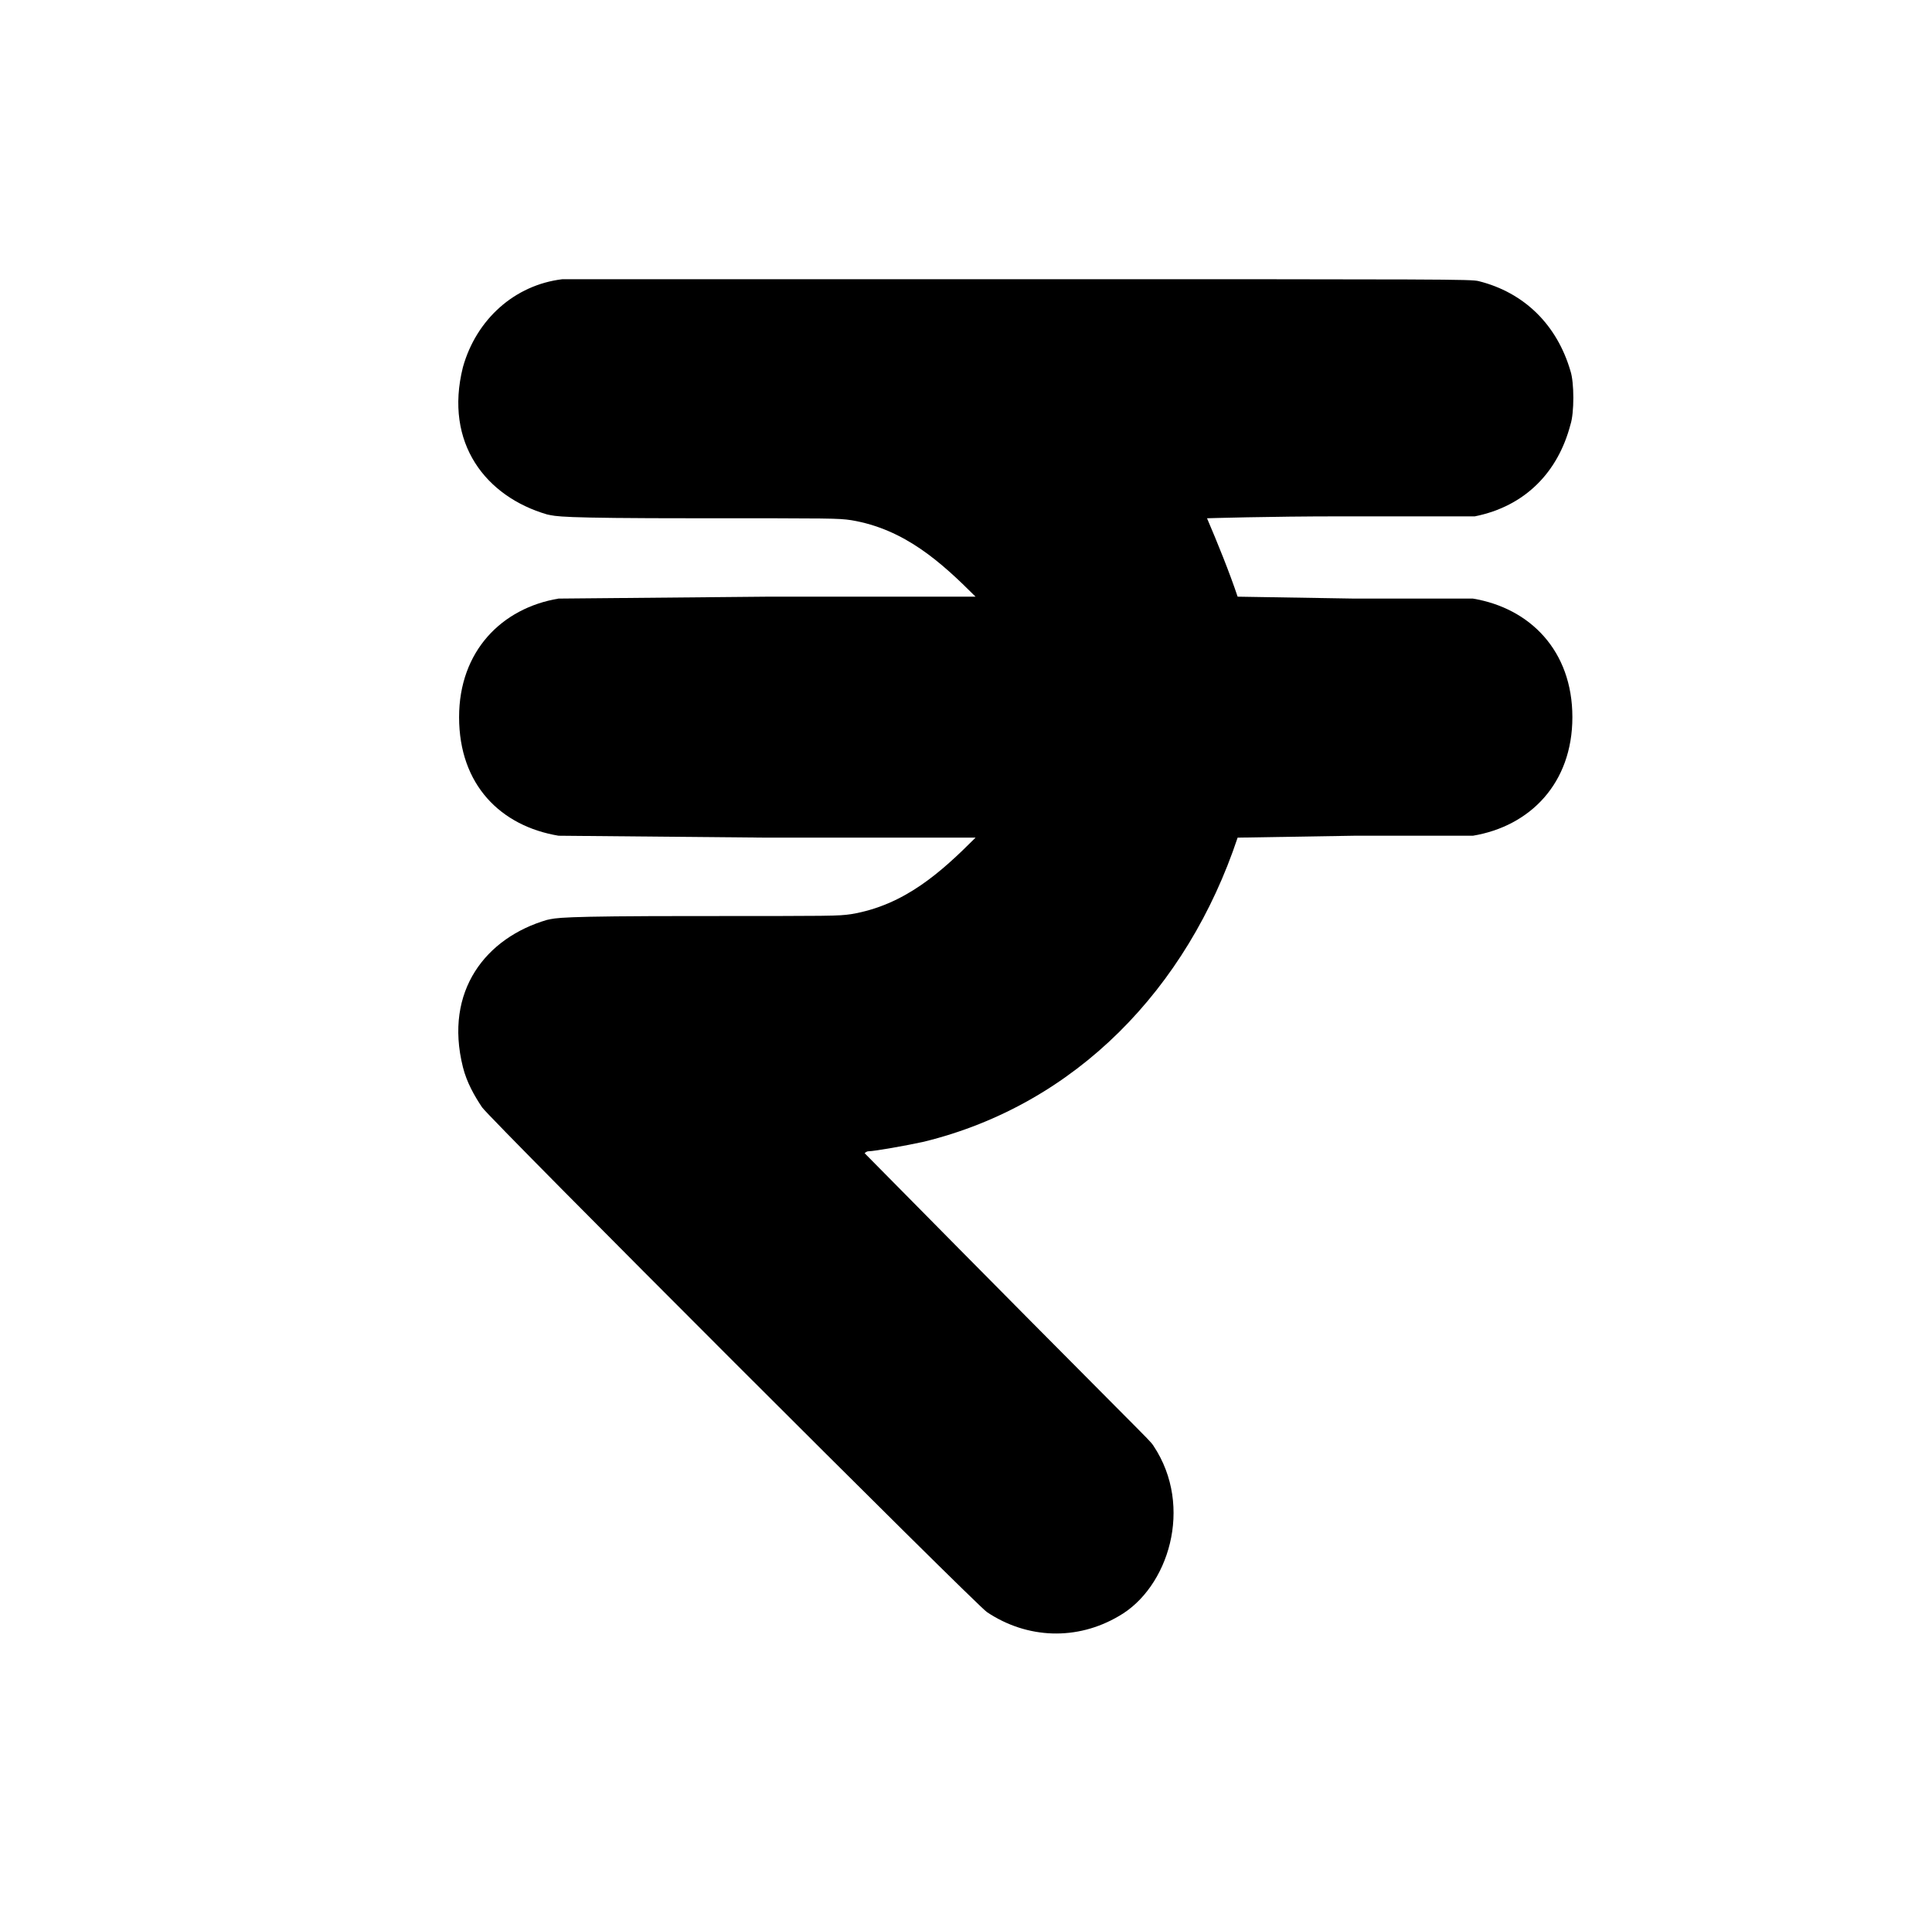
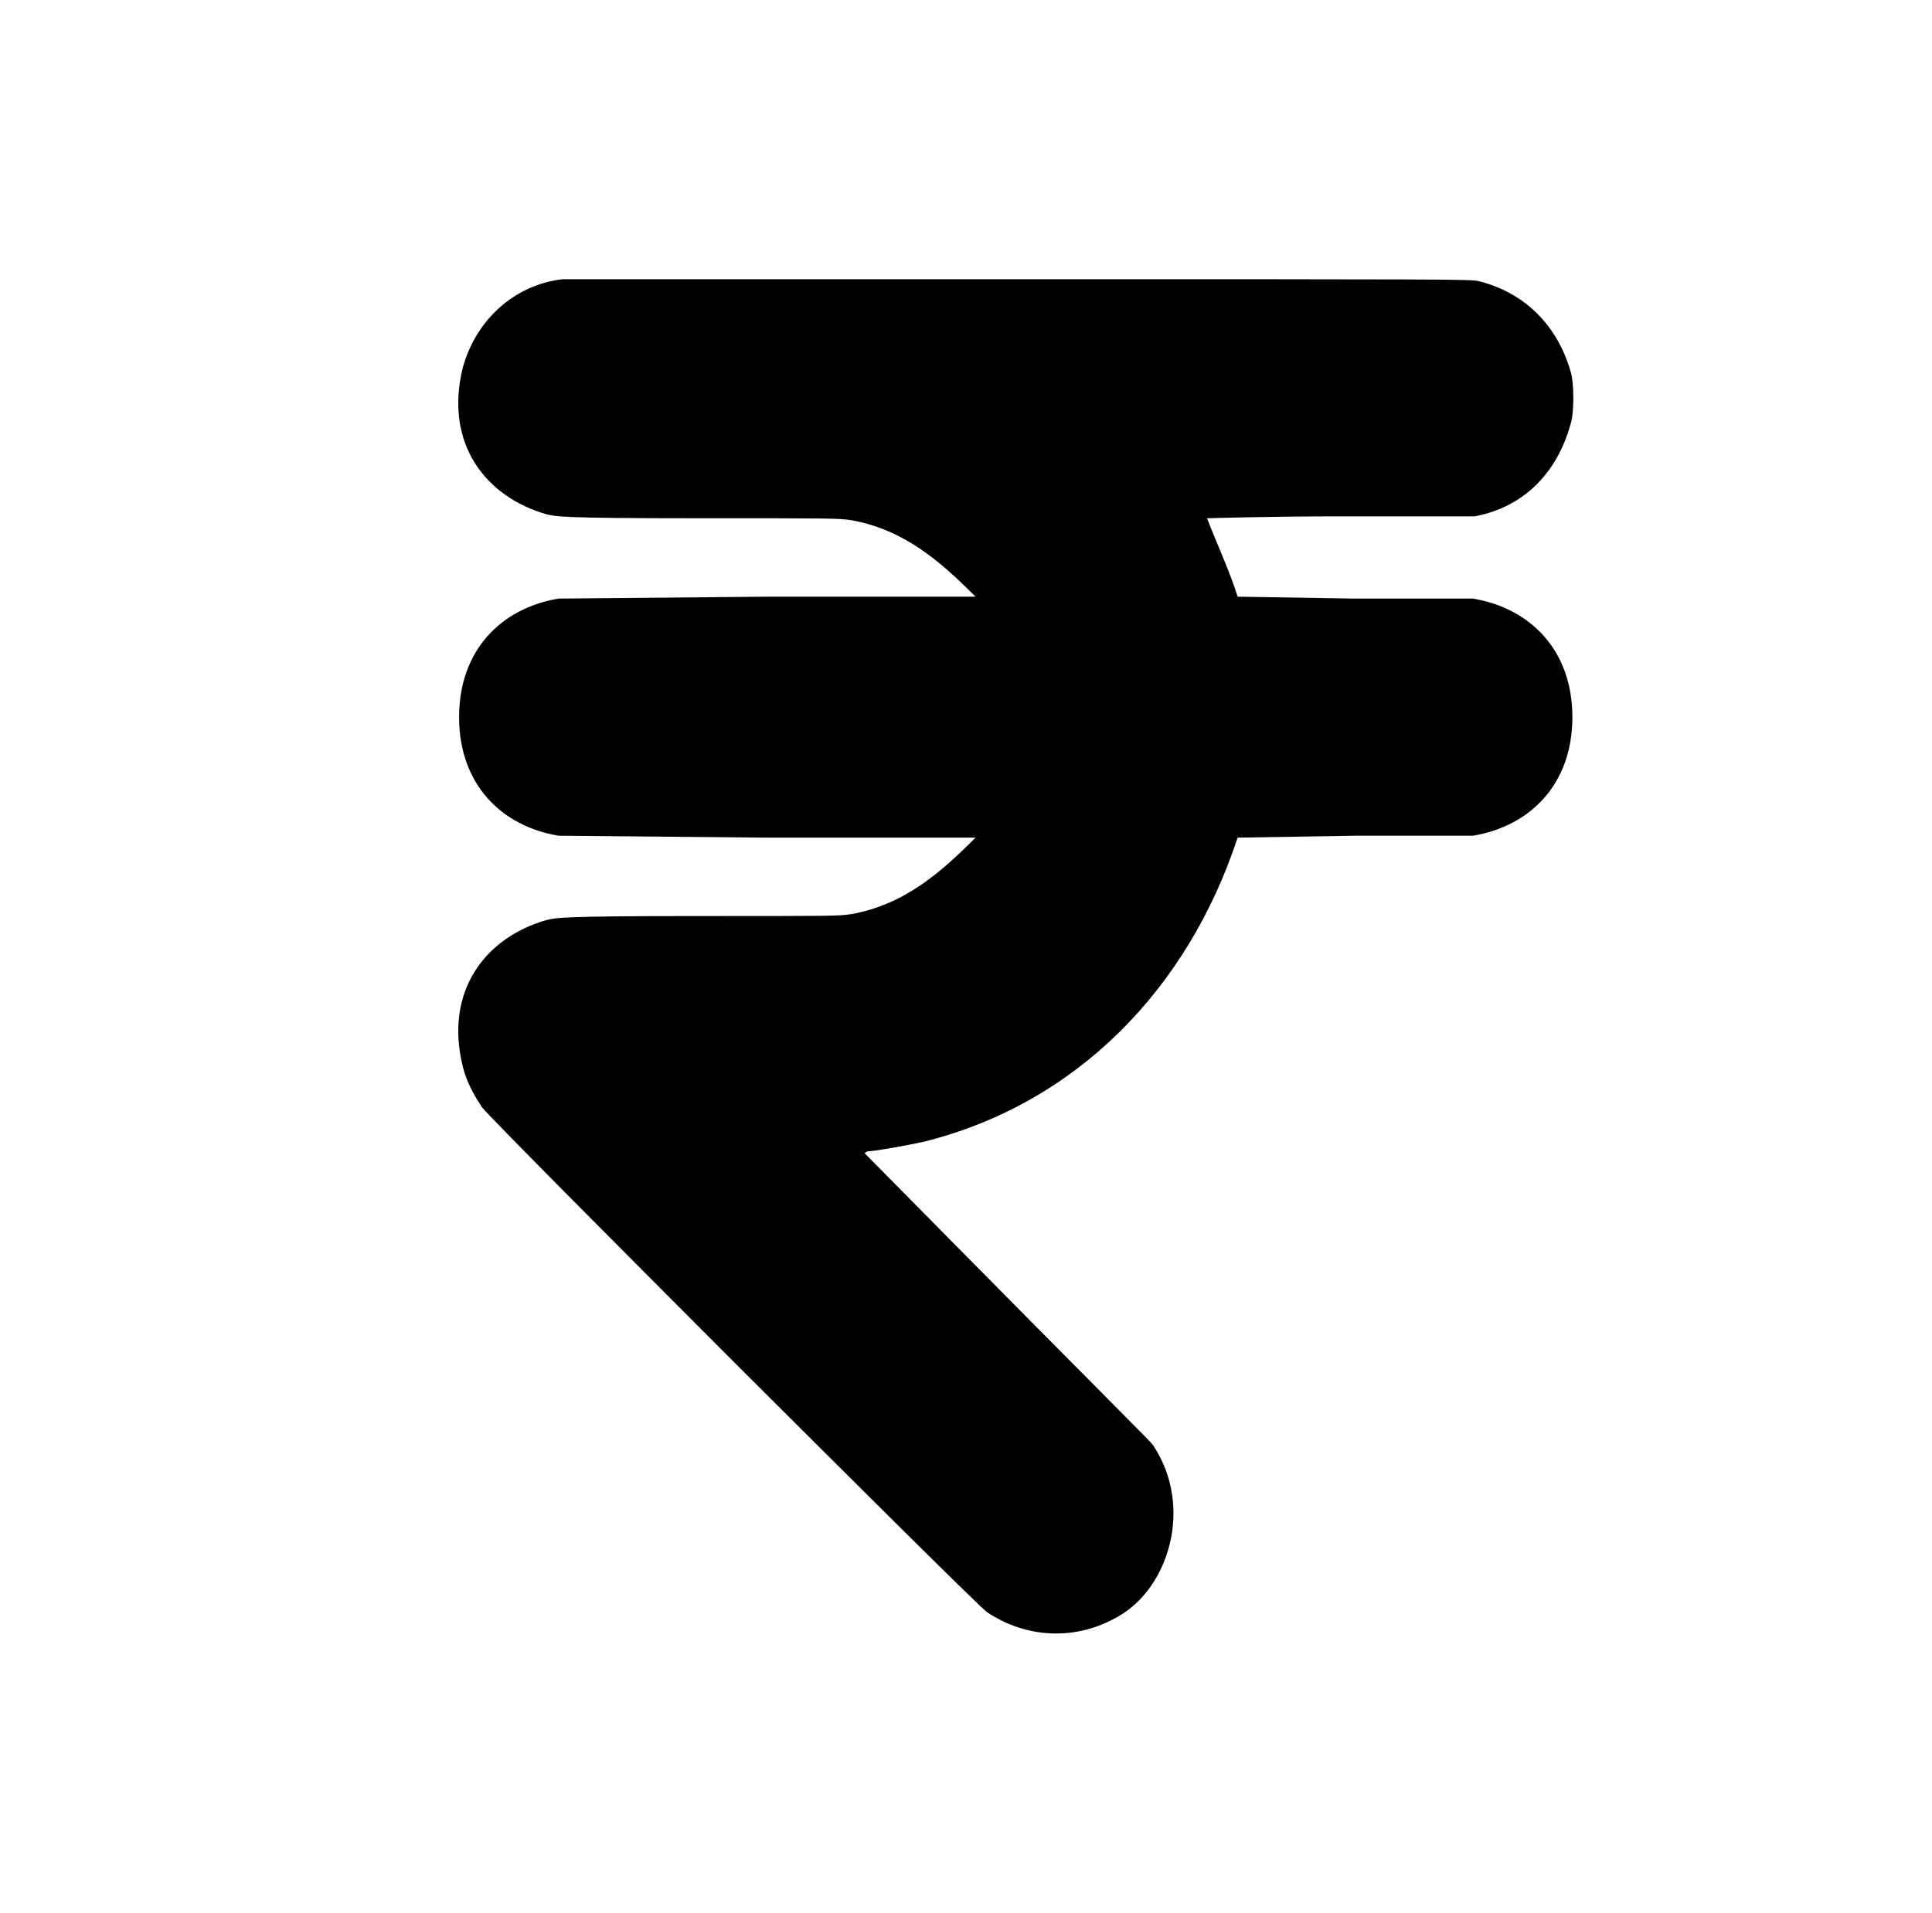
<svg xmlns="http://www.w3.org/2000/svg" version="1.1" viewBox="-10 0 1010 1000">
  <g transform="matrix(1 0 0 -1 0 800)">
-     <path fill="currentColor" d="M284 654c-25 -3 -45 -21 -52 -46c-9.989 -39.954 12.22 -67.731 44 -77c5 -1 5 -2 78 -2c72 0 74 0 81 -1c27.949 -4.658 47.093 -22.093 65 -40h-109l-109 -1c-29.694 -4.949 -52 -27.467 -52 -62c0 -35.49 21.832 -56.972 52 -62l109 -1h109 c-17.909 -17.909 -37.034 -35.339 -65 -40c-7 -1 -9 -1 -81 -1c-73 0 -73 -1 -78 -2c-31.787 -9.271 -54.007 -36.972 -44 -77c2 -8 6 -15 10 -21c5 -7 259 -261 264 -264c21 -14 47 -15 69 -2c25.626 14.643 39.316 57.026 18 89 c-2.548 3.822 -1.116 1.091 -151 153c0 0 1 1 2 1c3 0 20 3 29 5c79.501 19.5 137.726 80.179 164 159l61 1h62c29.812 4.969 52 27.329 52 62c0 34.777 -22.199 57.033 -52 62h-62l-61 1c-4.2 12.6 -10.63 28.471 -16 41c0 0 32 1 70 1h70 c26.249 5.25 43.491 23.049 50 48c2 6 2 22 0 28c-7 24 -24 41 -48 47c-4 1 -16 1 -240 1h-239z" />
+     <path fill="currentColor" d="M284 654h239c224 0 236 0 240 -1c24 -6 41 -23 48 -47c2 -6 2 -22 0 -28c-7 -25 -24 -43 -50 -48h-70c-38 0 -70 -1 -70 -1c5 -13 12 -28 16 -41l61 -1h62c30 -5 52 -27 52 -62s-22 -57 -52 -62h-62l-61 -1c-26 -79 -84 -139 -164 -159c-9 -2 -26 -5 -29 -5 c-1 0 -2 -1 -2 -1c150 -152 148 -149 151 -153c21 -32 8 -74 -18 -89c-22 -13 -48 -12 -69 2c-5 3 -259 257 -264 264c-4 6 -8 13 -10 21c-10 40 12 68 44 77c5 1 5 2 78 2c72 0 74 0 81 1c28 5 47 22 65 40h-109l-109 1c-30 5 -52 27 -52 62s22 57 52 62l109 1h109 c-18 18 -37 35 -65 40c-7 1 -9 1 -81 1c-73 0 -73 1 -78 2c-32 9 -54 37 -44 77c7 25 27 43 52 46z" />
  </g>
</svg>
